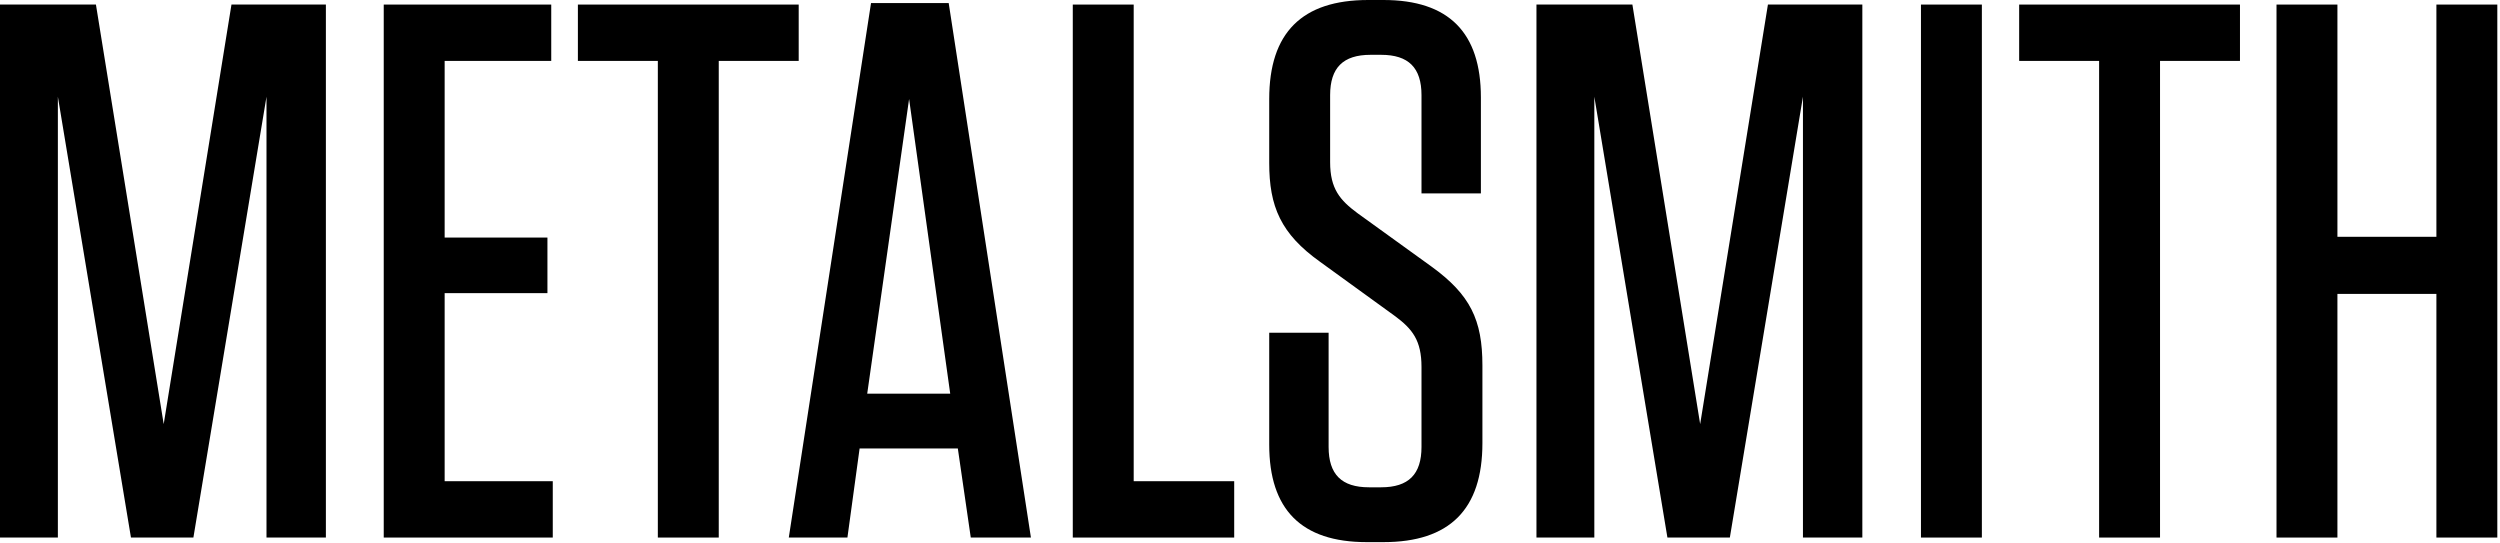
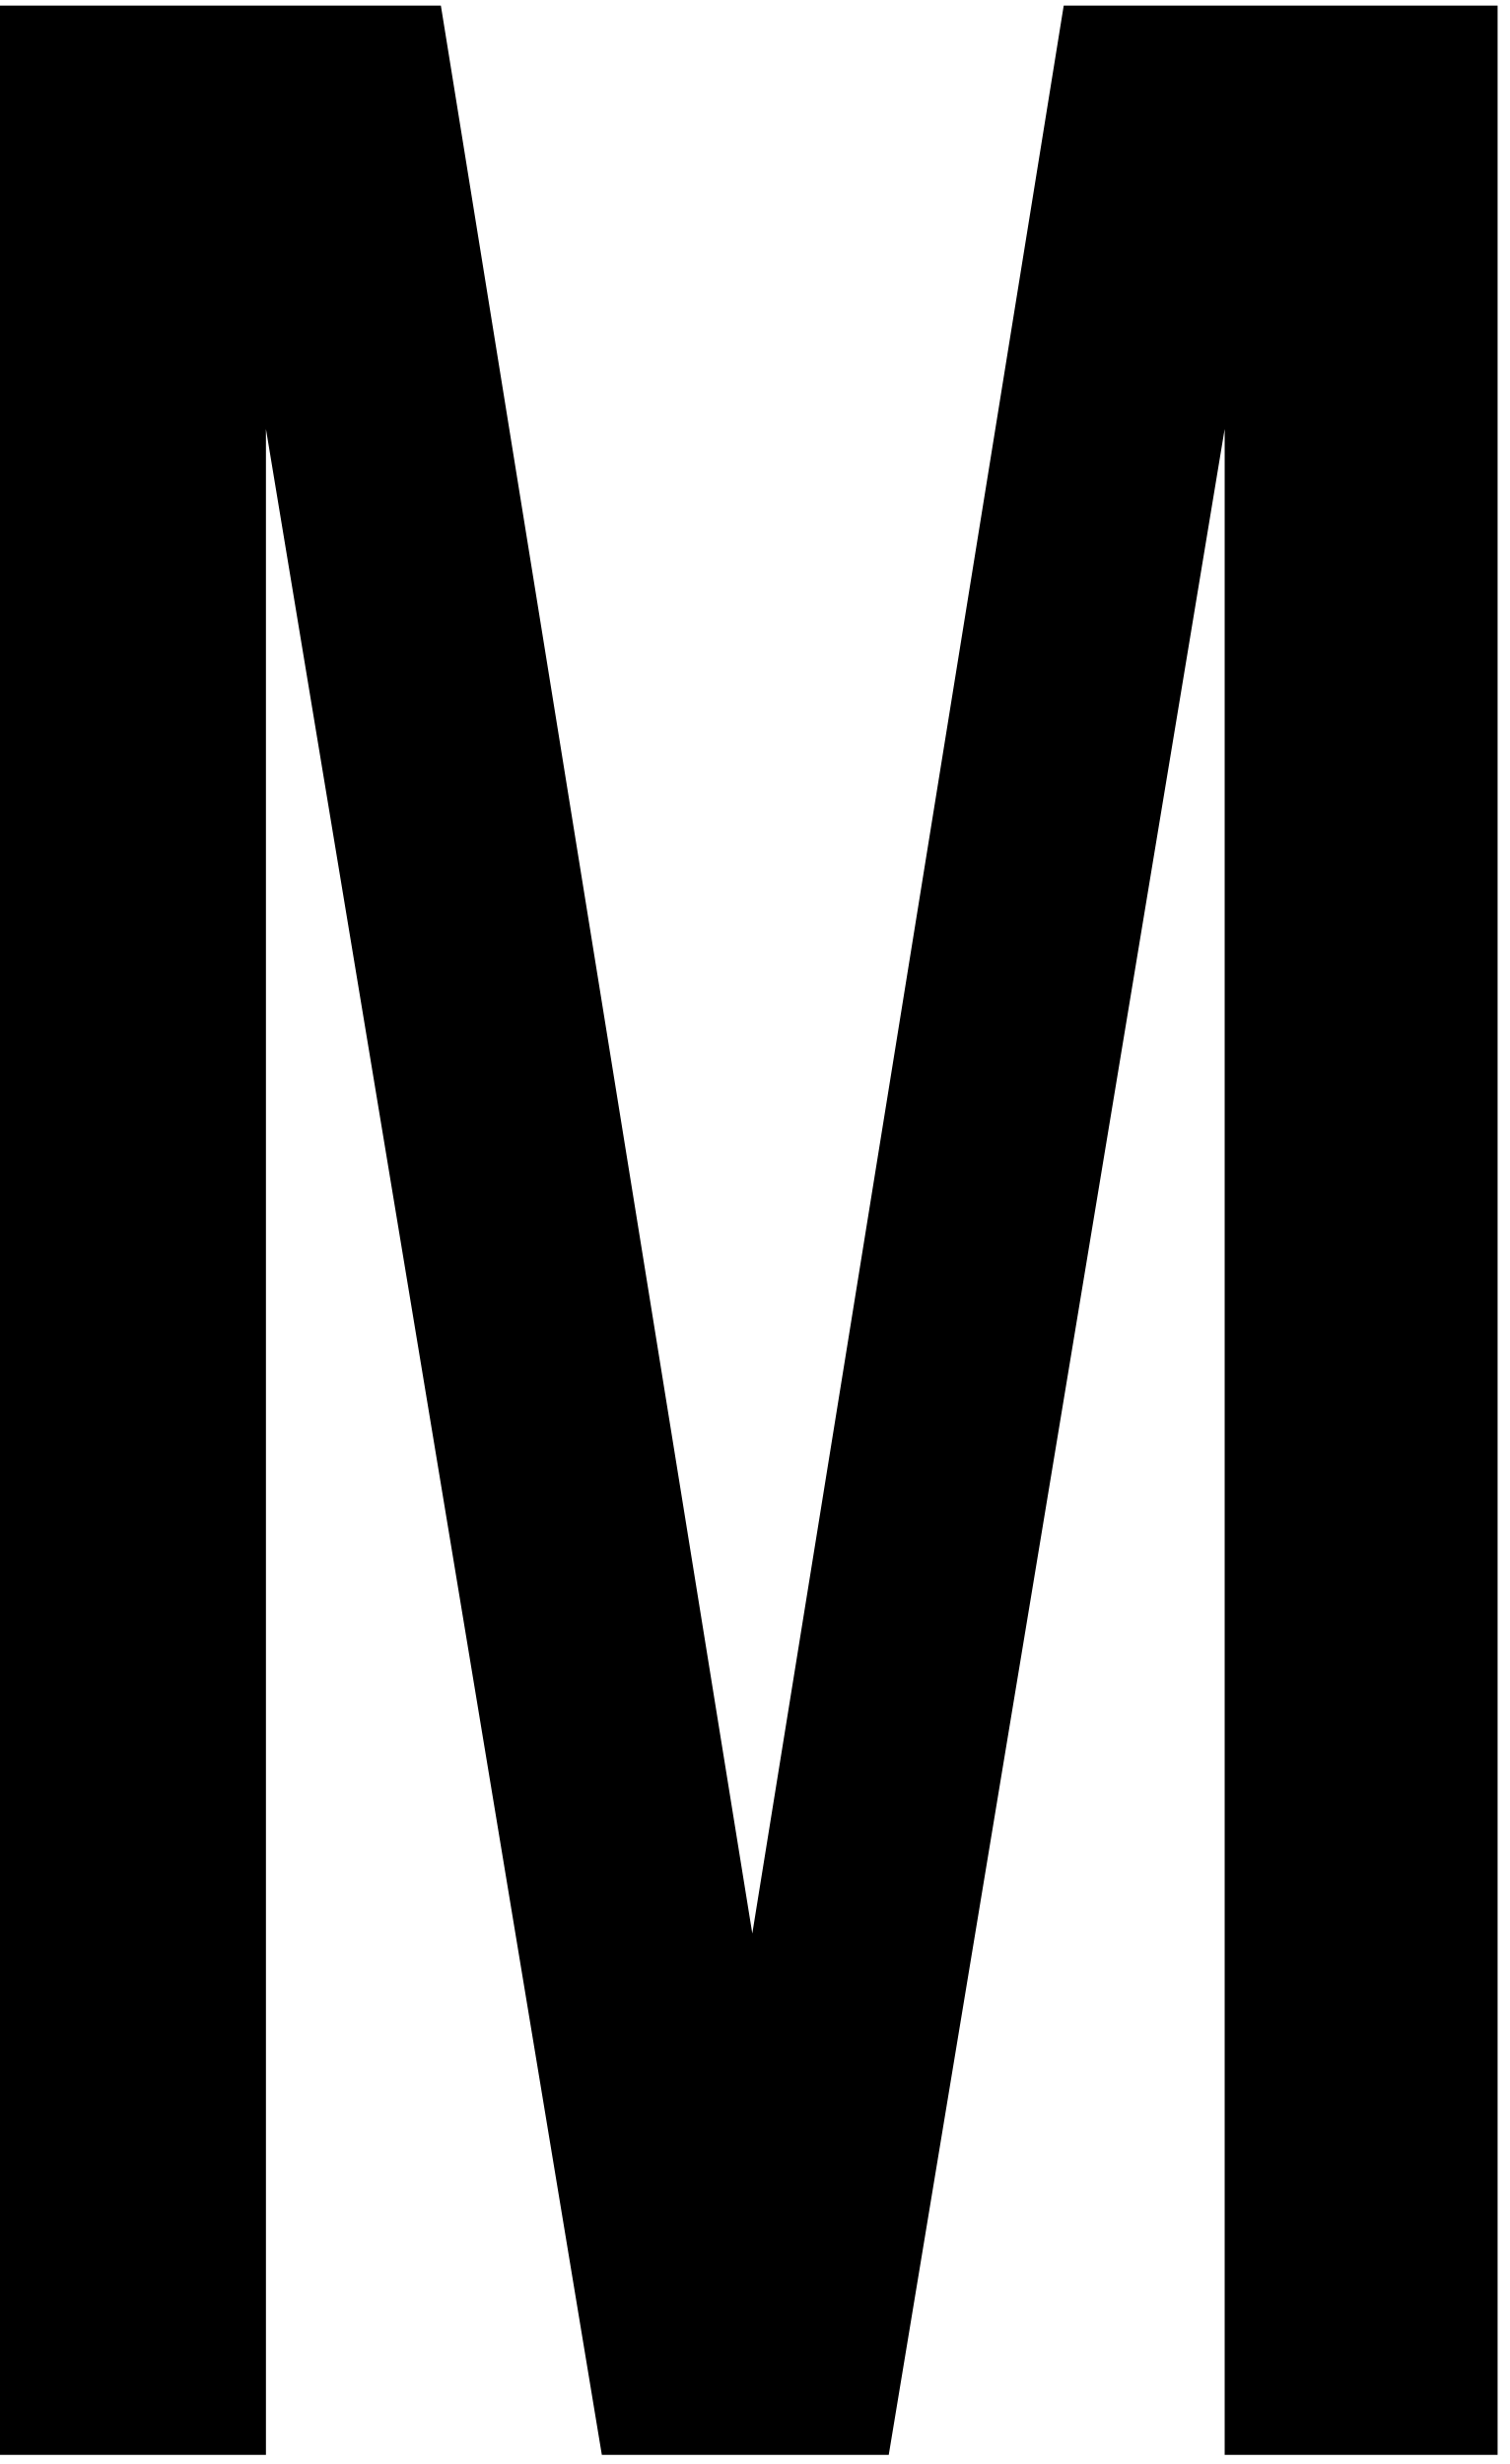
- <svg xmlns="http://www.w3.org/2000/svg" width="746px" height="162px" viewBox="0 0 746 162" version="1.1">
+ <svg xmlns="http://www.w3.org/2000/svg" width="98px" height="160px" viewBox="0 0 98 160" version="1.1">
  <g id="Page-1" stroke="none" stroke-width="1" fill="none" fill-rule="evenodd">
-     <g id="Group" fill="#000000" fill-rule="nonzero">
-       <polygon id="Path" points="48.849 126.552 69.07 1.363 97.243 1.363 97.243 160.405 79.521 160.405 79.521 28.855 57.709 160.406 39.079 160.406 17.268 28.855 17.268 160.406 0 160.406 0 1.363 28.627 1.363" />
-       <polygon id="Path" points="164.491 1.363 164.491 18.176 132.682 18.176 132.682 70.887 163.354 70.887 163.354 87.473 132.682 87.473 132.682 143.592 164.945 143.592 164.945 160.405 114.506 160.405 114.506 1.363" />
-       <polygon id="Path" points="196.298 160.406 196.298 18.176 172.442 18.176 172.442 1.363 238.331 1.363 238.331 18.176 214.475 18.176 214.475 160.405 196.298 160.405" />
-       <path d="M307.627,160.406 L289.678,160.406 L285.816,133.823 L256.506,133.823 L252.871,160.406 L235.376,160.406 L259.914,0.909 L283.089,0.909 L307.627,160.406 Z M258.778,117.464 L283.543,117.464 L271.274,29.536 L258.778,117.464 Z" id="Shape" />
-       <polygon id="Path" points="338.294 1.363 338.294 143.592 368.285 143.592 368.285 160.405 320.118 160.405 320.118 1.363" />
-       <path d="M442.352,109.058 L442.352,132.233 C442.352,152 432.582,161.77 412.816,161.77 L407.817,161.77 C388.277,161.77 378.735,152 378.735,132.688 L378.735,99.288 L396.457,99.288 L396.457,133.369 C396.457,141.548 400.32,145.411 408.499,145.411 L412.134,145.411 C420.313,145.411 424.176,141.549 424.176,133.369 L424.176,109.513 C424.176,101.561 421.45,98.153 416.224,94.29 L393.958,78.159 C382.144,69.752 378.735,61.573 378.735,48.622 L378.735,29.537 C378.735,9.77 388.505,0 408.272,0 L412.816,0 C432.356,0 441.898,9.77 441.898,29.082 L441.898,57.71 L424.176,57.71 L424.176,28.4 C424.176,20.221 420.314,16.358 412.134,16.358 L408.953,16.358 C400.774,16.358 396.911,20.22 396.911,28.4 L396.911,48.394 C396.911,56.346 399.865,59.754 405.09,63.617 L427.129,79.521 C438.717,87.928 442.352,95.426 442.352,109.058 Z" id="Path" />
-       <polygon id="Path" points="507.328 126.552 527.549 1.363 555.722 1.363 555.722 160.405 538 160.405 538 28.855 516.188 160.406 497.558 160.406 475.747 28.855 475.747 160.406 458.479 160.406 458.479 1.363 487.106 1.363" />
-       <polygon id="Path" points="591.389 160.406 573.213 160.406 573.213 1.363 591.389 1.363" />
-       <polygon id="Path" points="626.375 160.406 626.375 18.176 602.519 18.176 602.519 1.363 668.408 1.363 668.408 18.176 644.552 18.176 644.552 160.405 626.375 160.405" />
-       <polygon id="Path" points="727.022 70.661 727.022 1.363 745.199 1.363 745.199 160.405 727.022 160.405 727.022 87.701 697.486 87.701 697.486 160.406 679.31 160.406 679.31 1.363 697.487 1.363 697.487 70.66 727.022 70.66" />
-     </g>
+     <polygon id="Path" fill="#000000" fill-rule="nonzero" points="48.849 125.552 69.07 0.363 97.243 0.363 97.243 159.405 79.521 159.405 79.521 27.855 57.709 159.406 39.079 159.406 17.268 27.855 17.268 159.406 0 159.406 0 0.363 28.627 0.363" />
  </g>
</svg>
